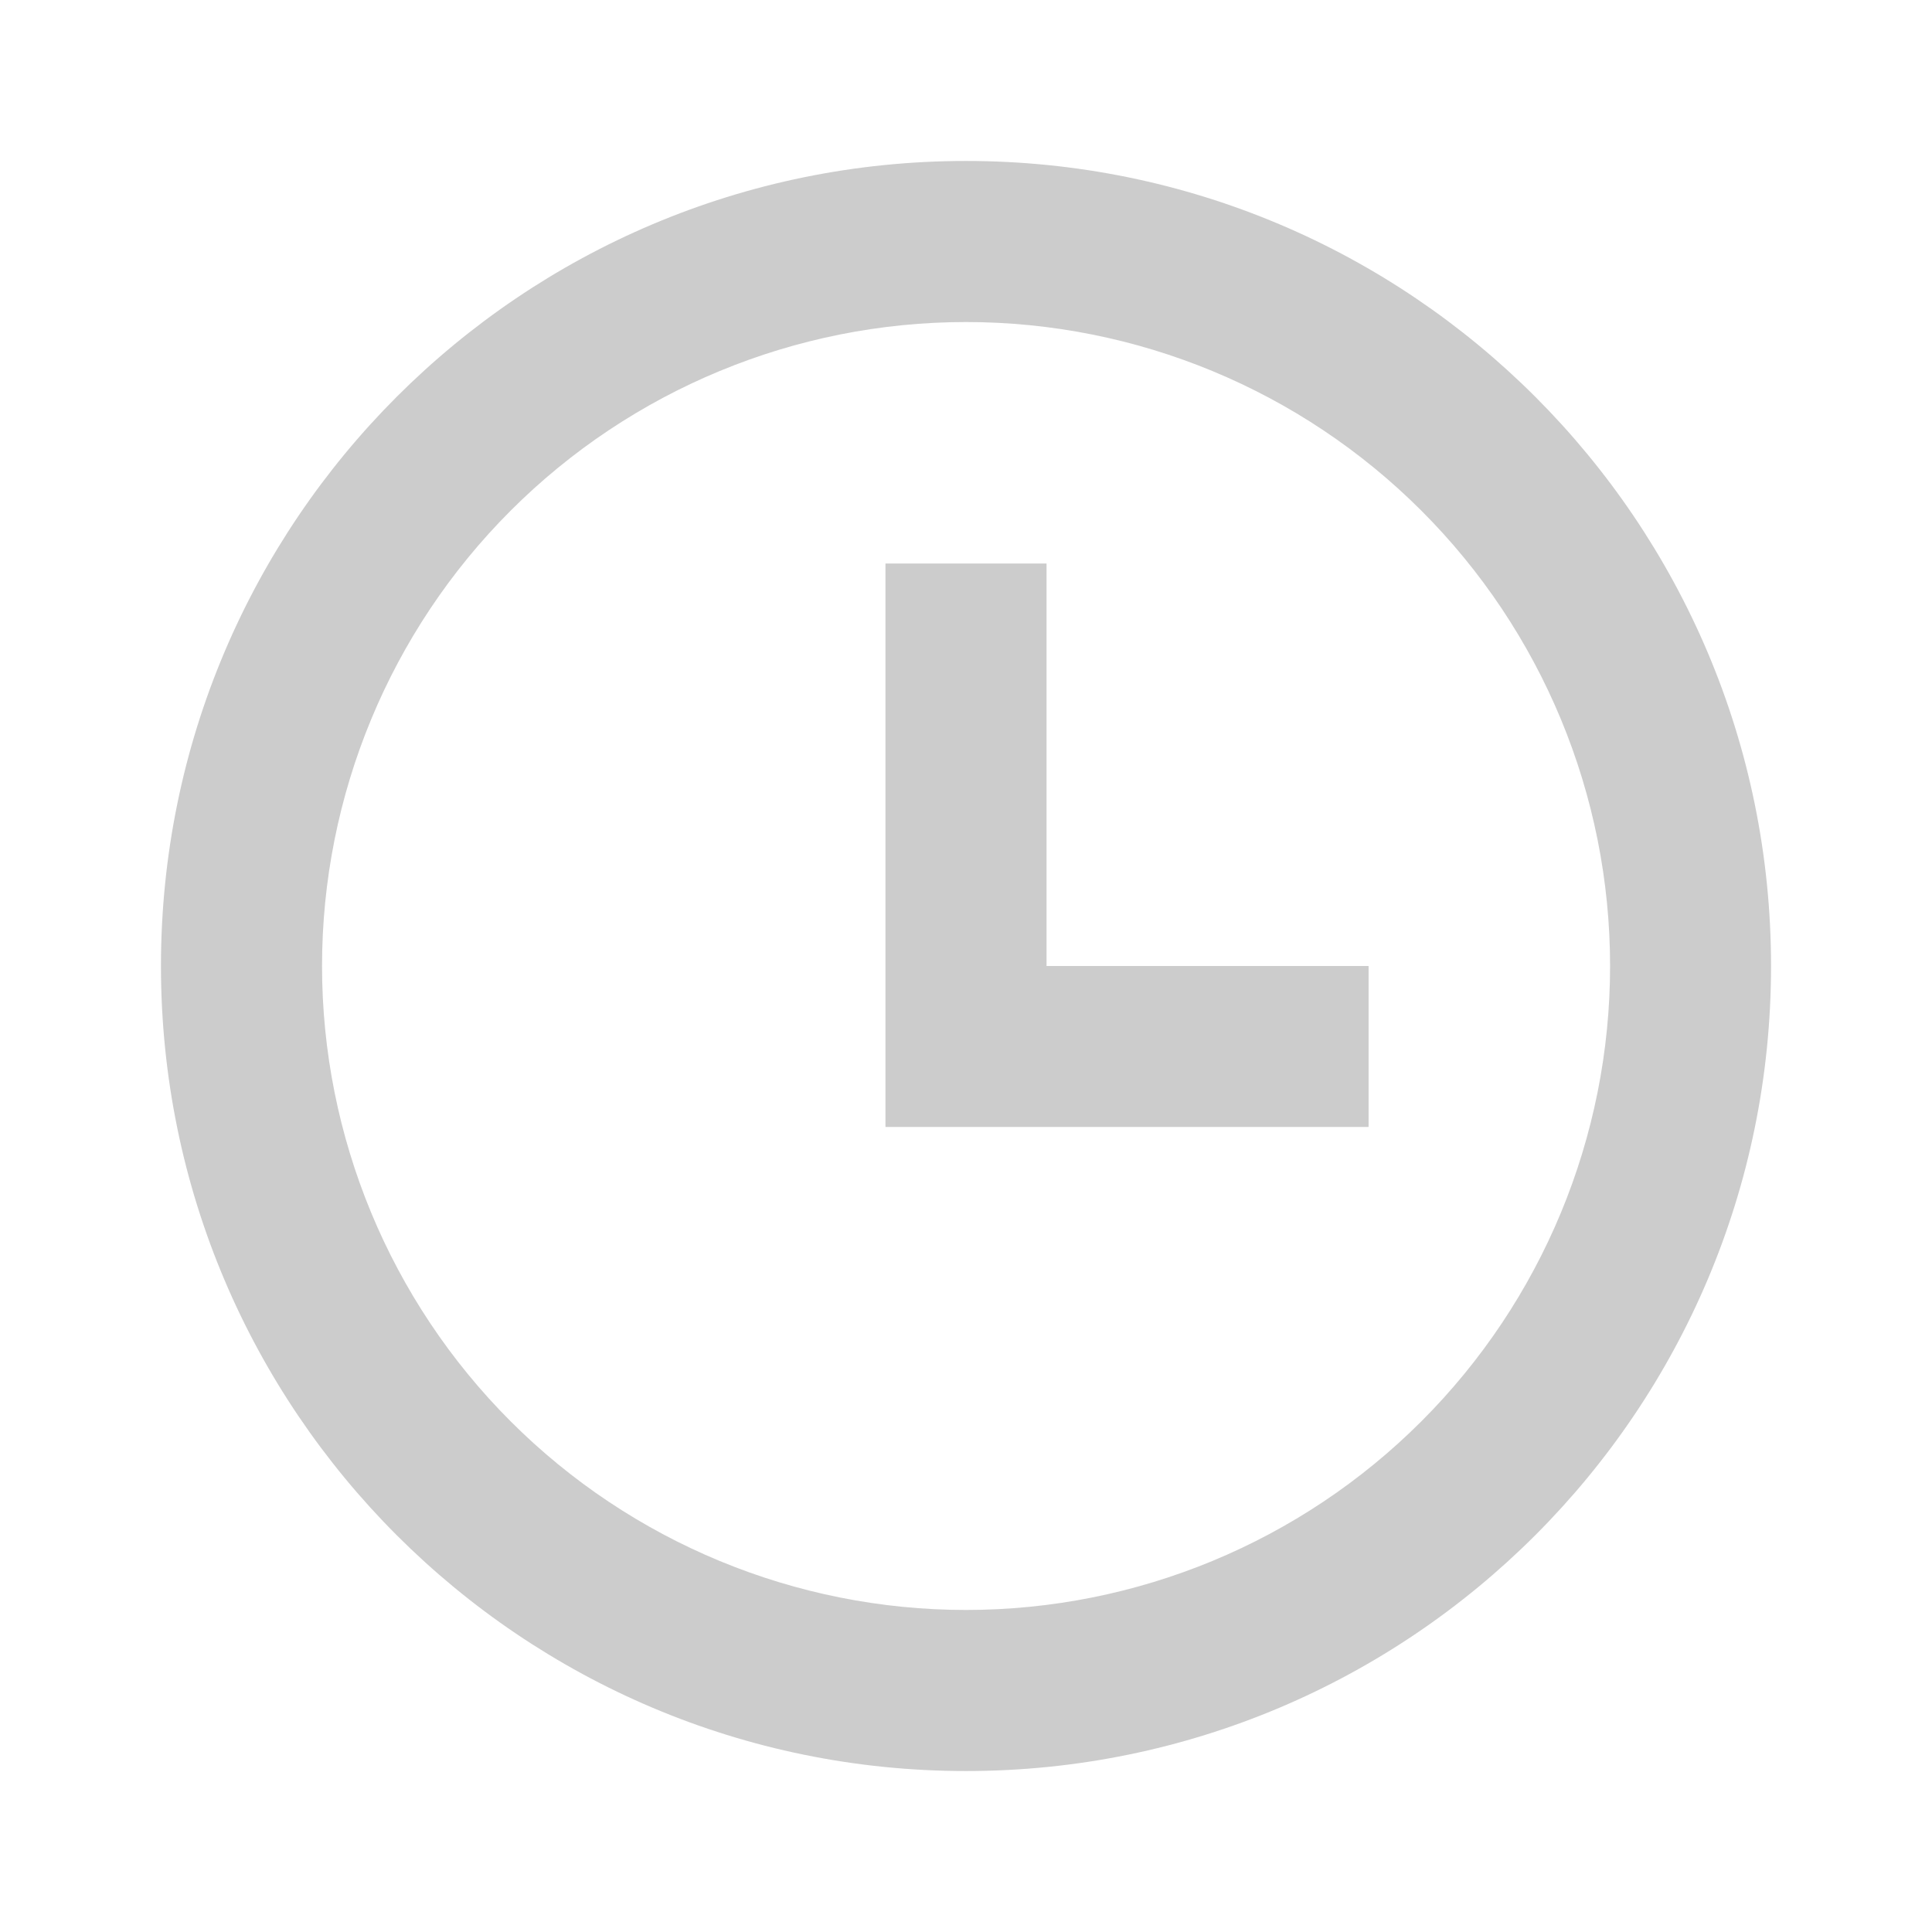
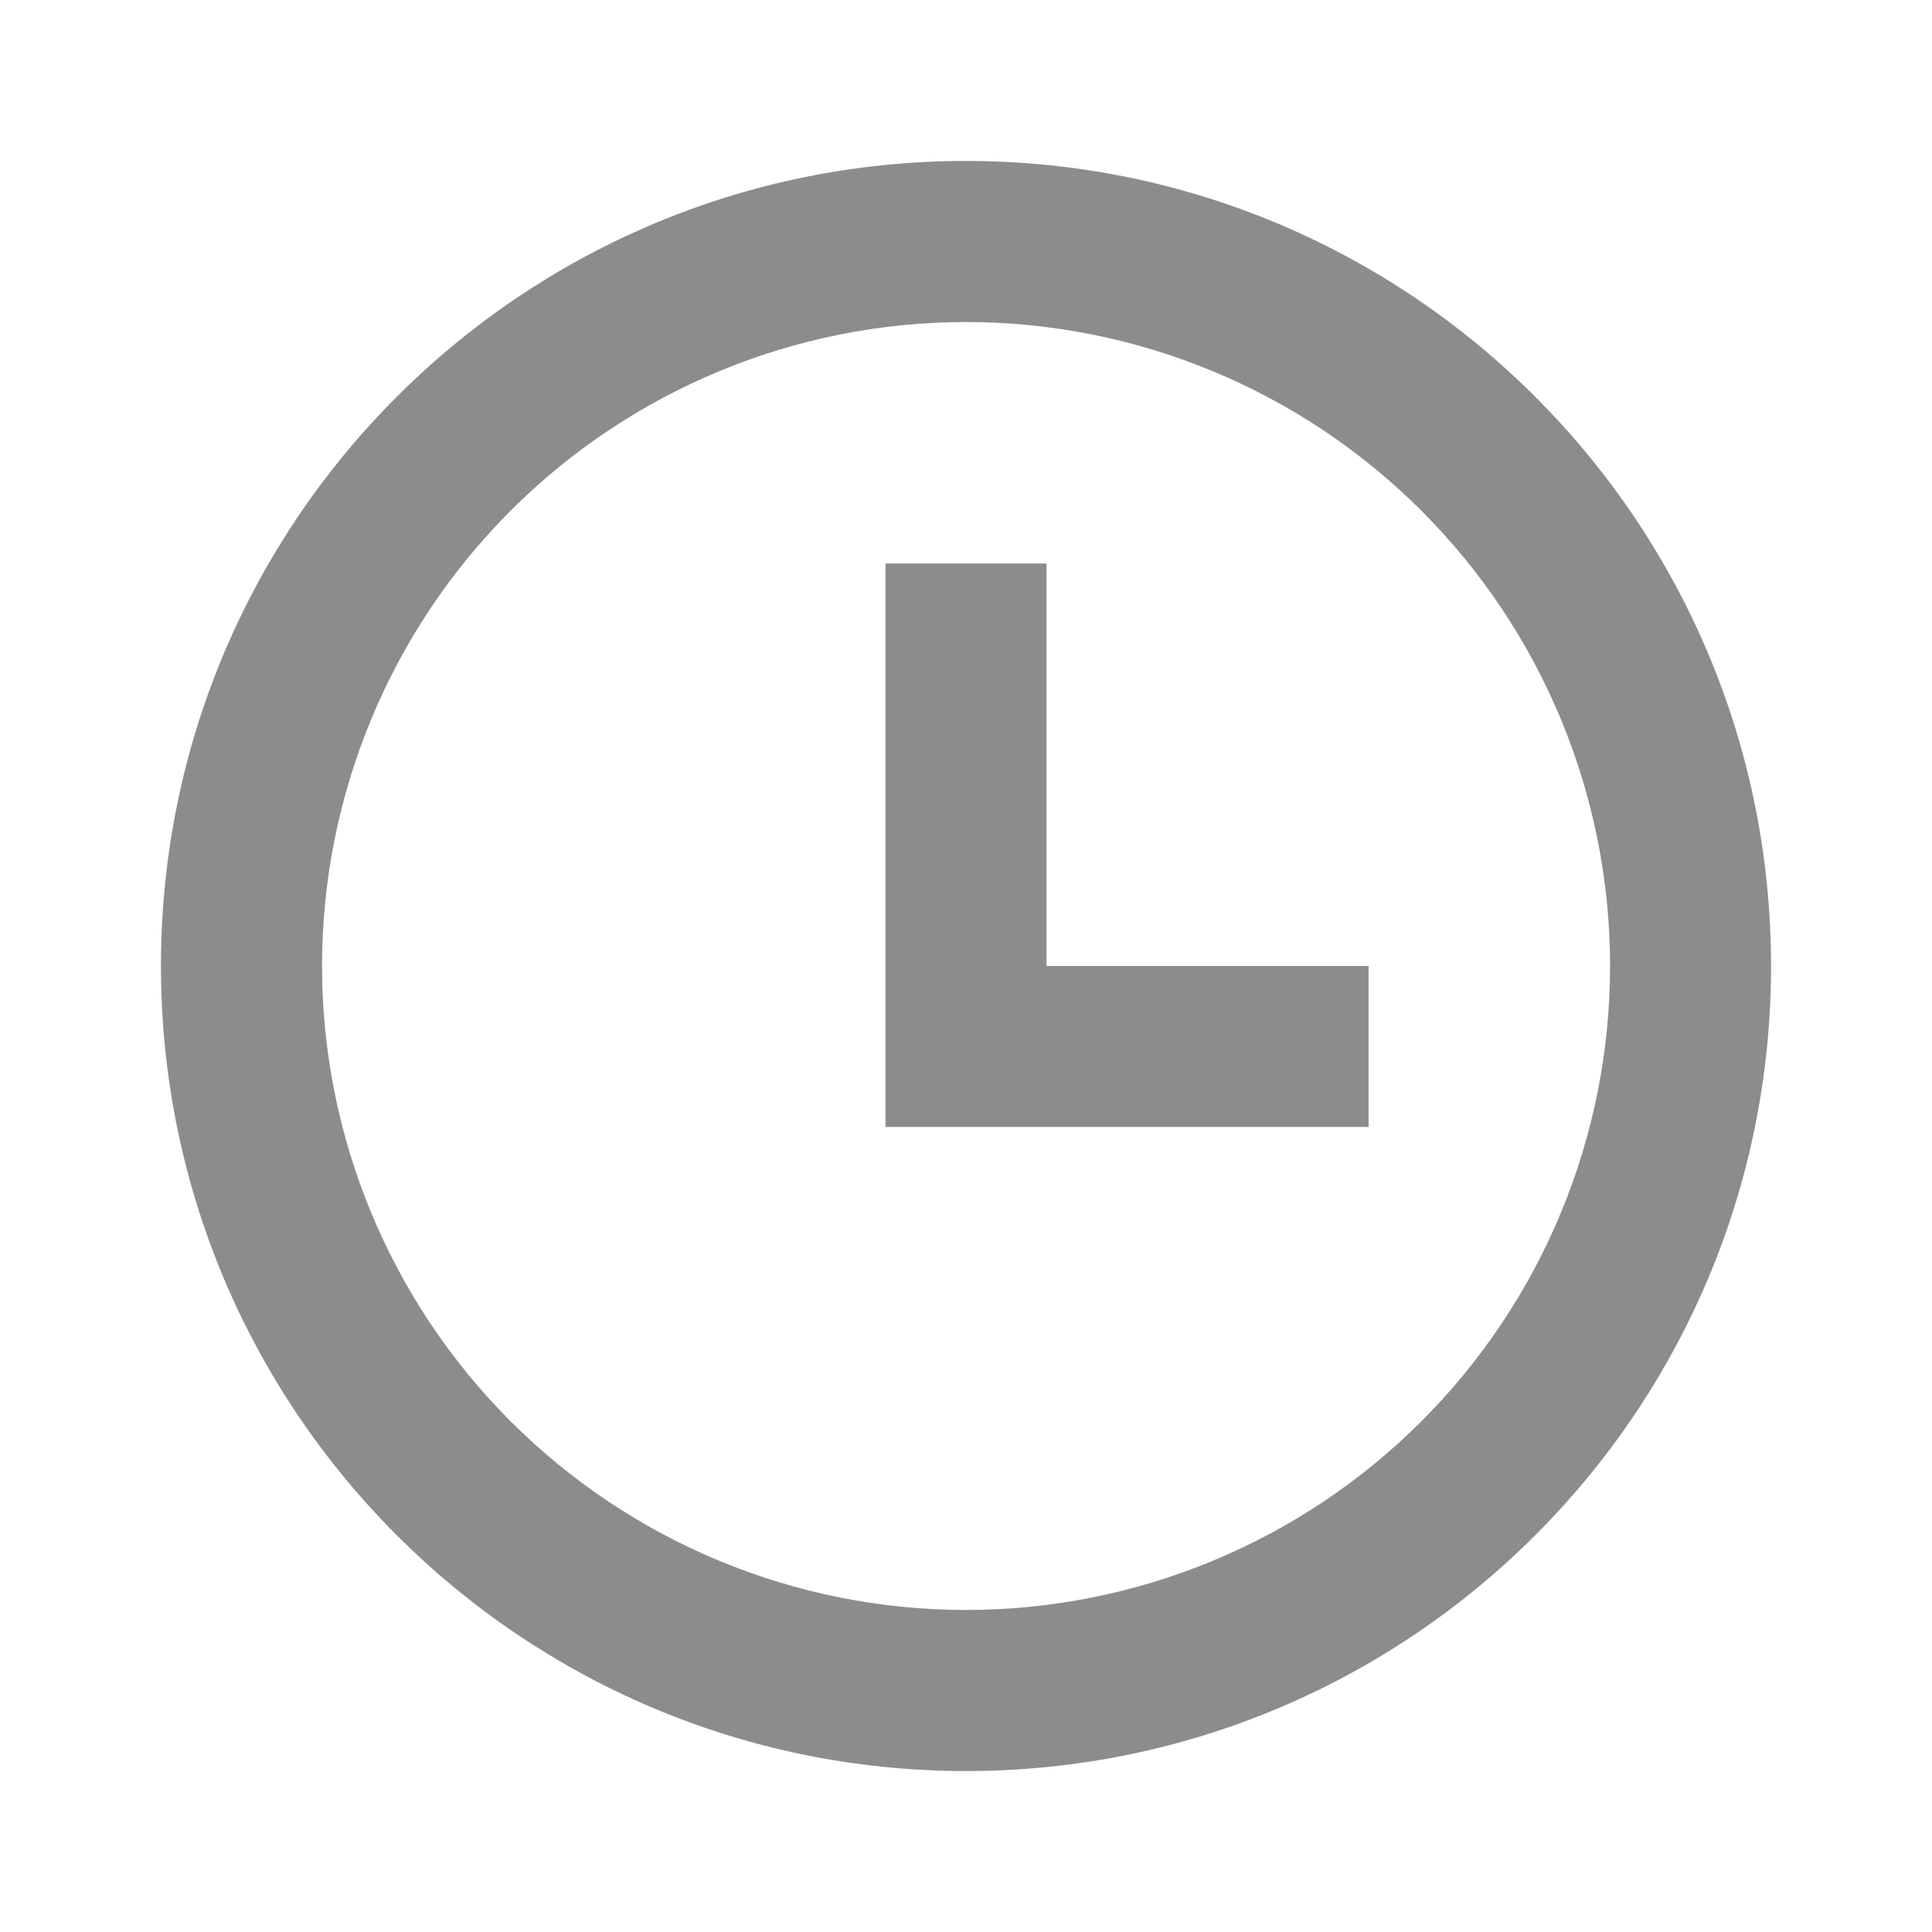
<svg xmlns="http://www.w3.org/2000/svg" width="16" height="16" viewBox="0 0 16 16" fill="none">
-   <path d="M8 14.667C4.318 14.667 1.333 11.682 1.333 8C1.333 4.318 4.318 1.333 8 1.333C11.682 1.333 14.667 4.318 14.667 8C14.667 11.682 11.682 14.667 8 14.667ZM8 13.333C9.415 13.333 10.771 12.771 11.771 11.771C12.772 10.771 13.334 9.414 13.334 8C13.334 6.586 12.772 5.229 11.771 4.229C10.771 3.229 9.415 2.667 8 2.667C6.586 2.667 5.229 3.229 4.229 4.229C3.229 5.229 2.667 6.586 2.667 8C2.667 9.414 3.229 10.771 4.229 11.771C5.229 12.771 6.586 13.333 8 13.333ZM8.667 8H11.334V9.333H7.333V4.667H8.667V8Z" fill="black" fill-opacity="0.2" />
+   <path d="M8 14.667C4.318 14.667 1.333 11.682 1.333 8C1.333 4.318 4.318 1.333 8 1.333C11.682 1.333 14.667 4.318 14.667 8C14.667 11.682 11.682 14.667 8 14.667ZM8 13.333C9.415 13.333 10.771 12.771 11.771 11.771C12.772 10.771 13.334 9.414 13.334 8C13.334 6.586 12.772 5.229 11.771 4.229C10.771 3.229 9.415 2.667 8 2.667C6.586 2.667 5.229 3.229 4.229 4.229C3.229 5.229 2.667 6.586 2.667 8C2.667 9.414 3.229 10.771 4.229 11.771C5.229 12.771 6.586 13.333 8 13.333ZM8.667 8H11.334V9.333H7.333V4.667H8.667V8Z" fill="currentColor" fill-opacity="0.45" />
</svg>
